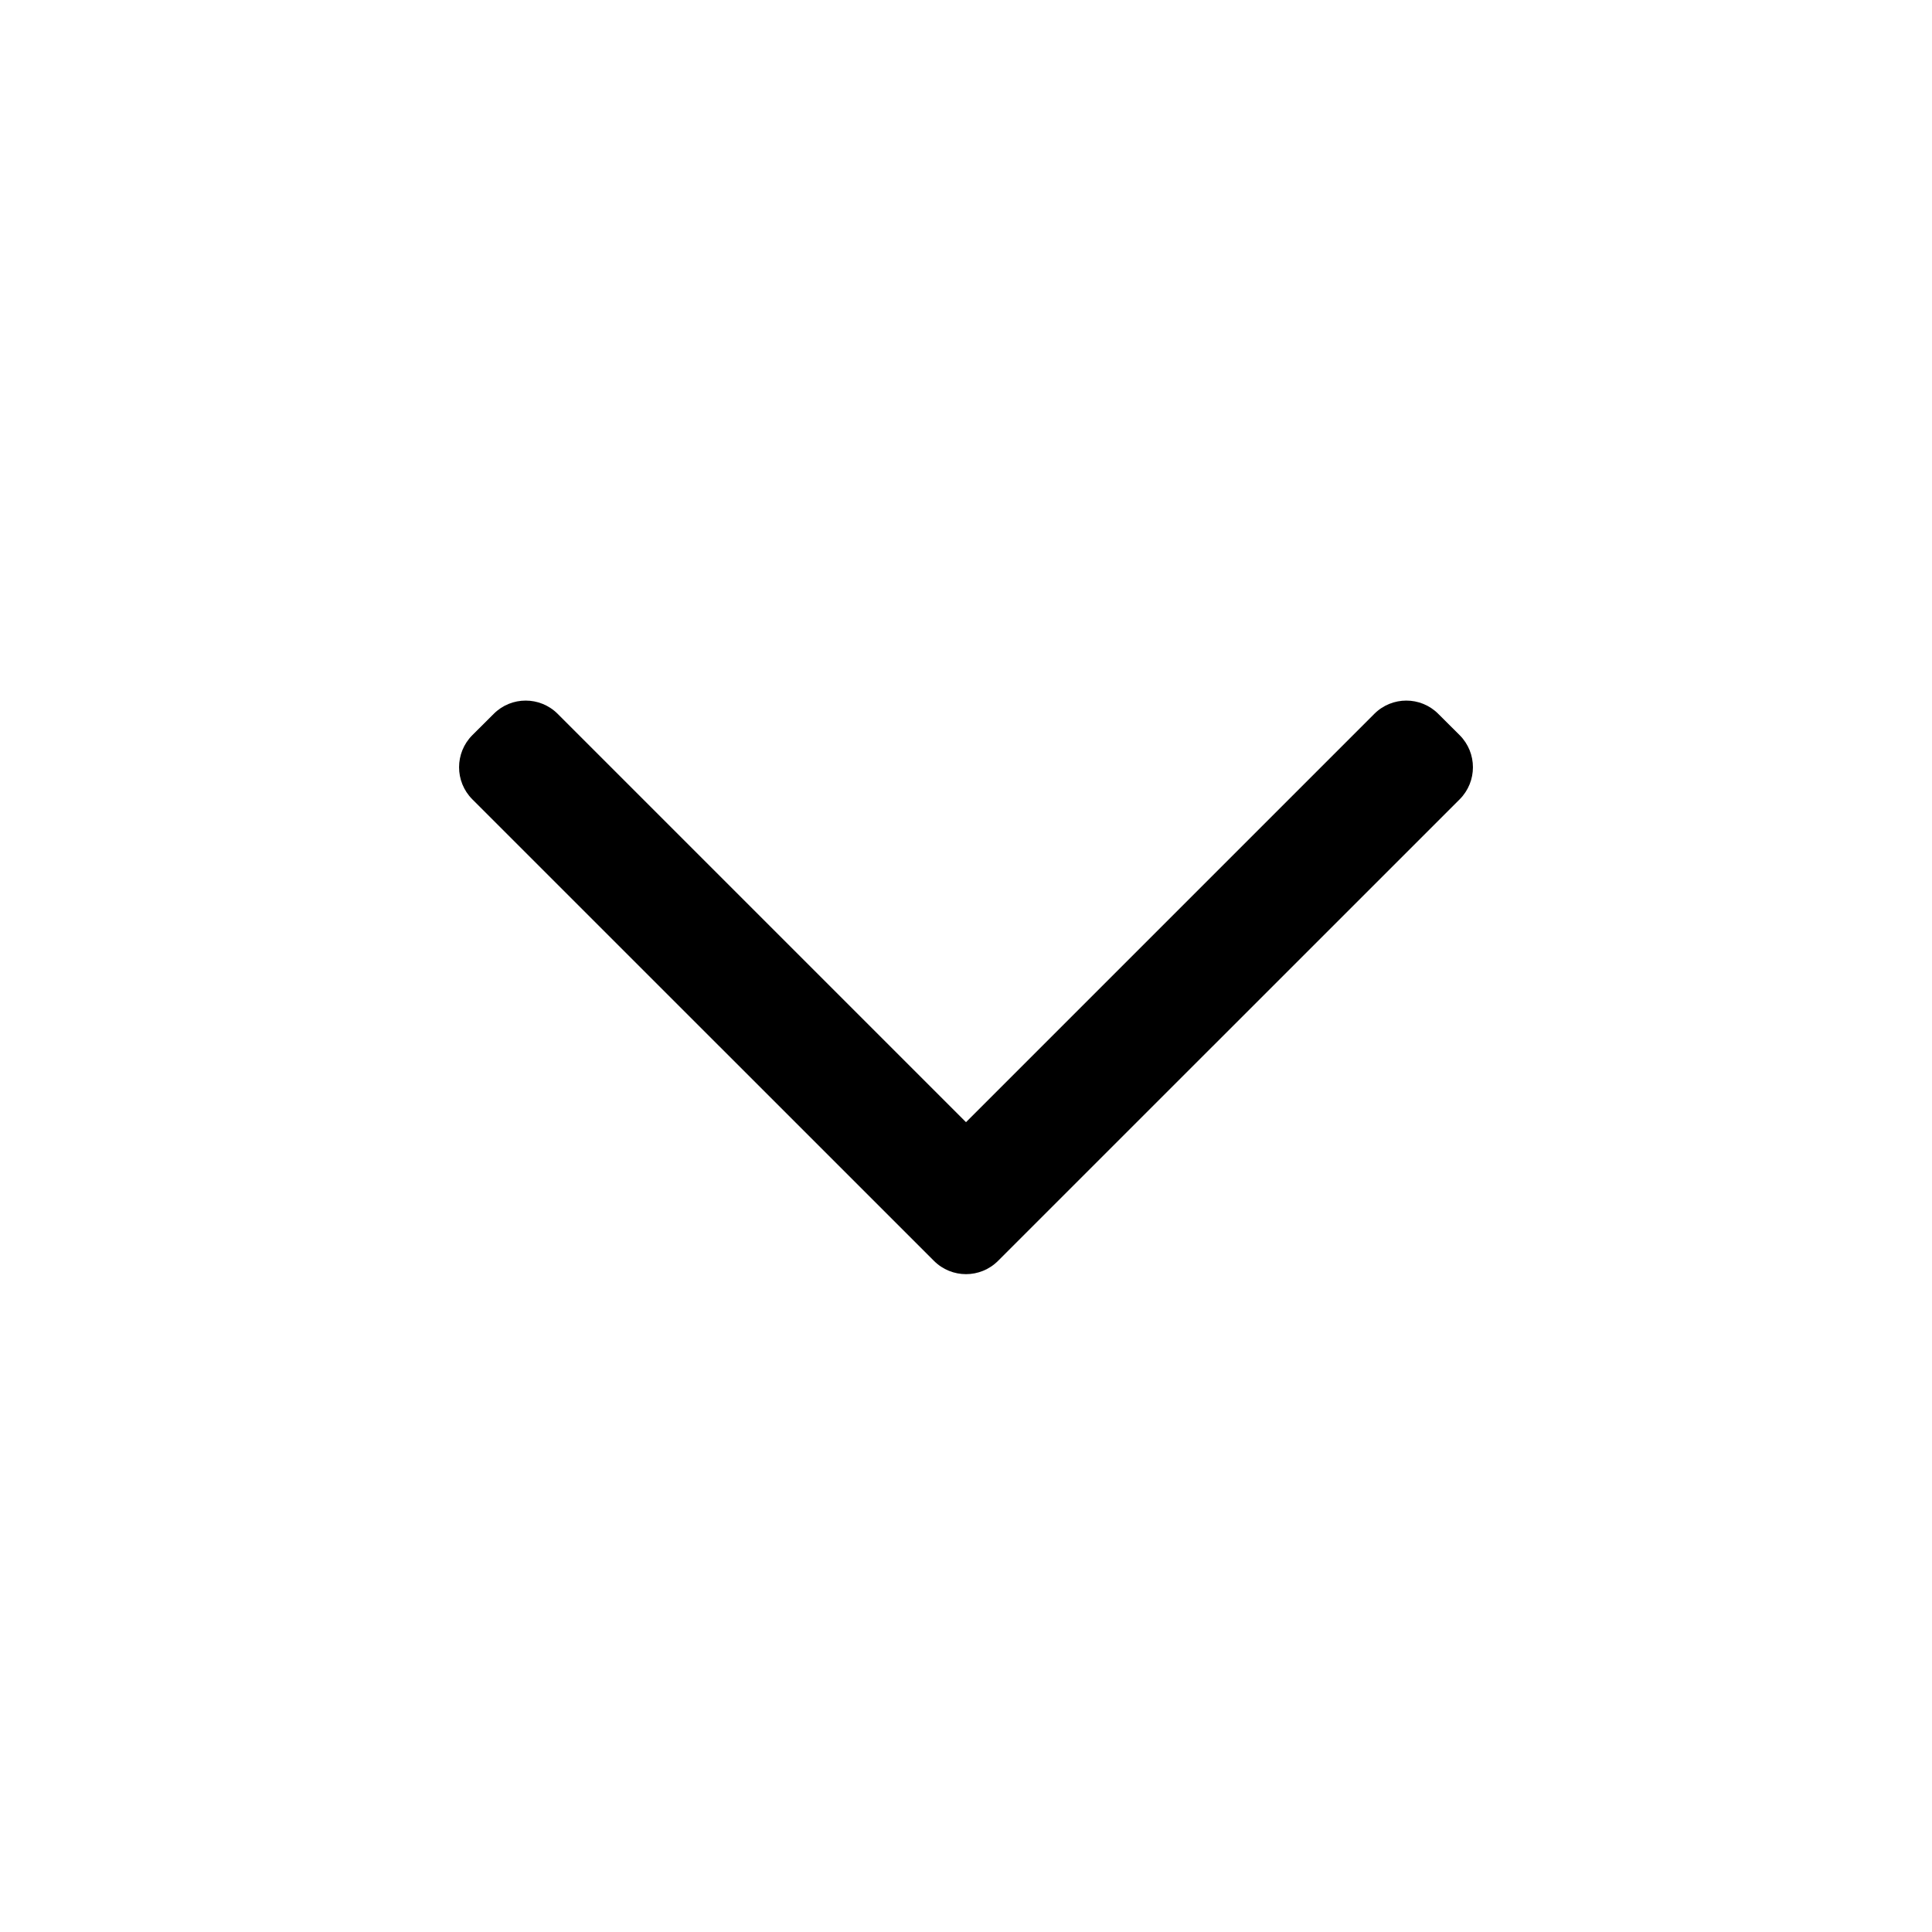
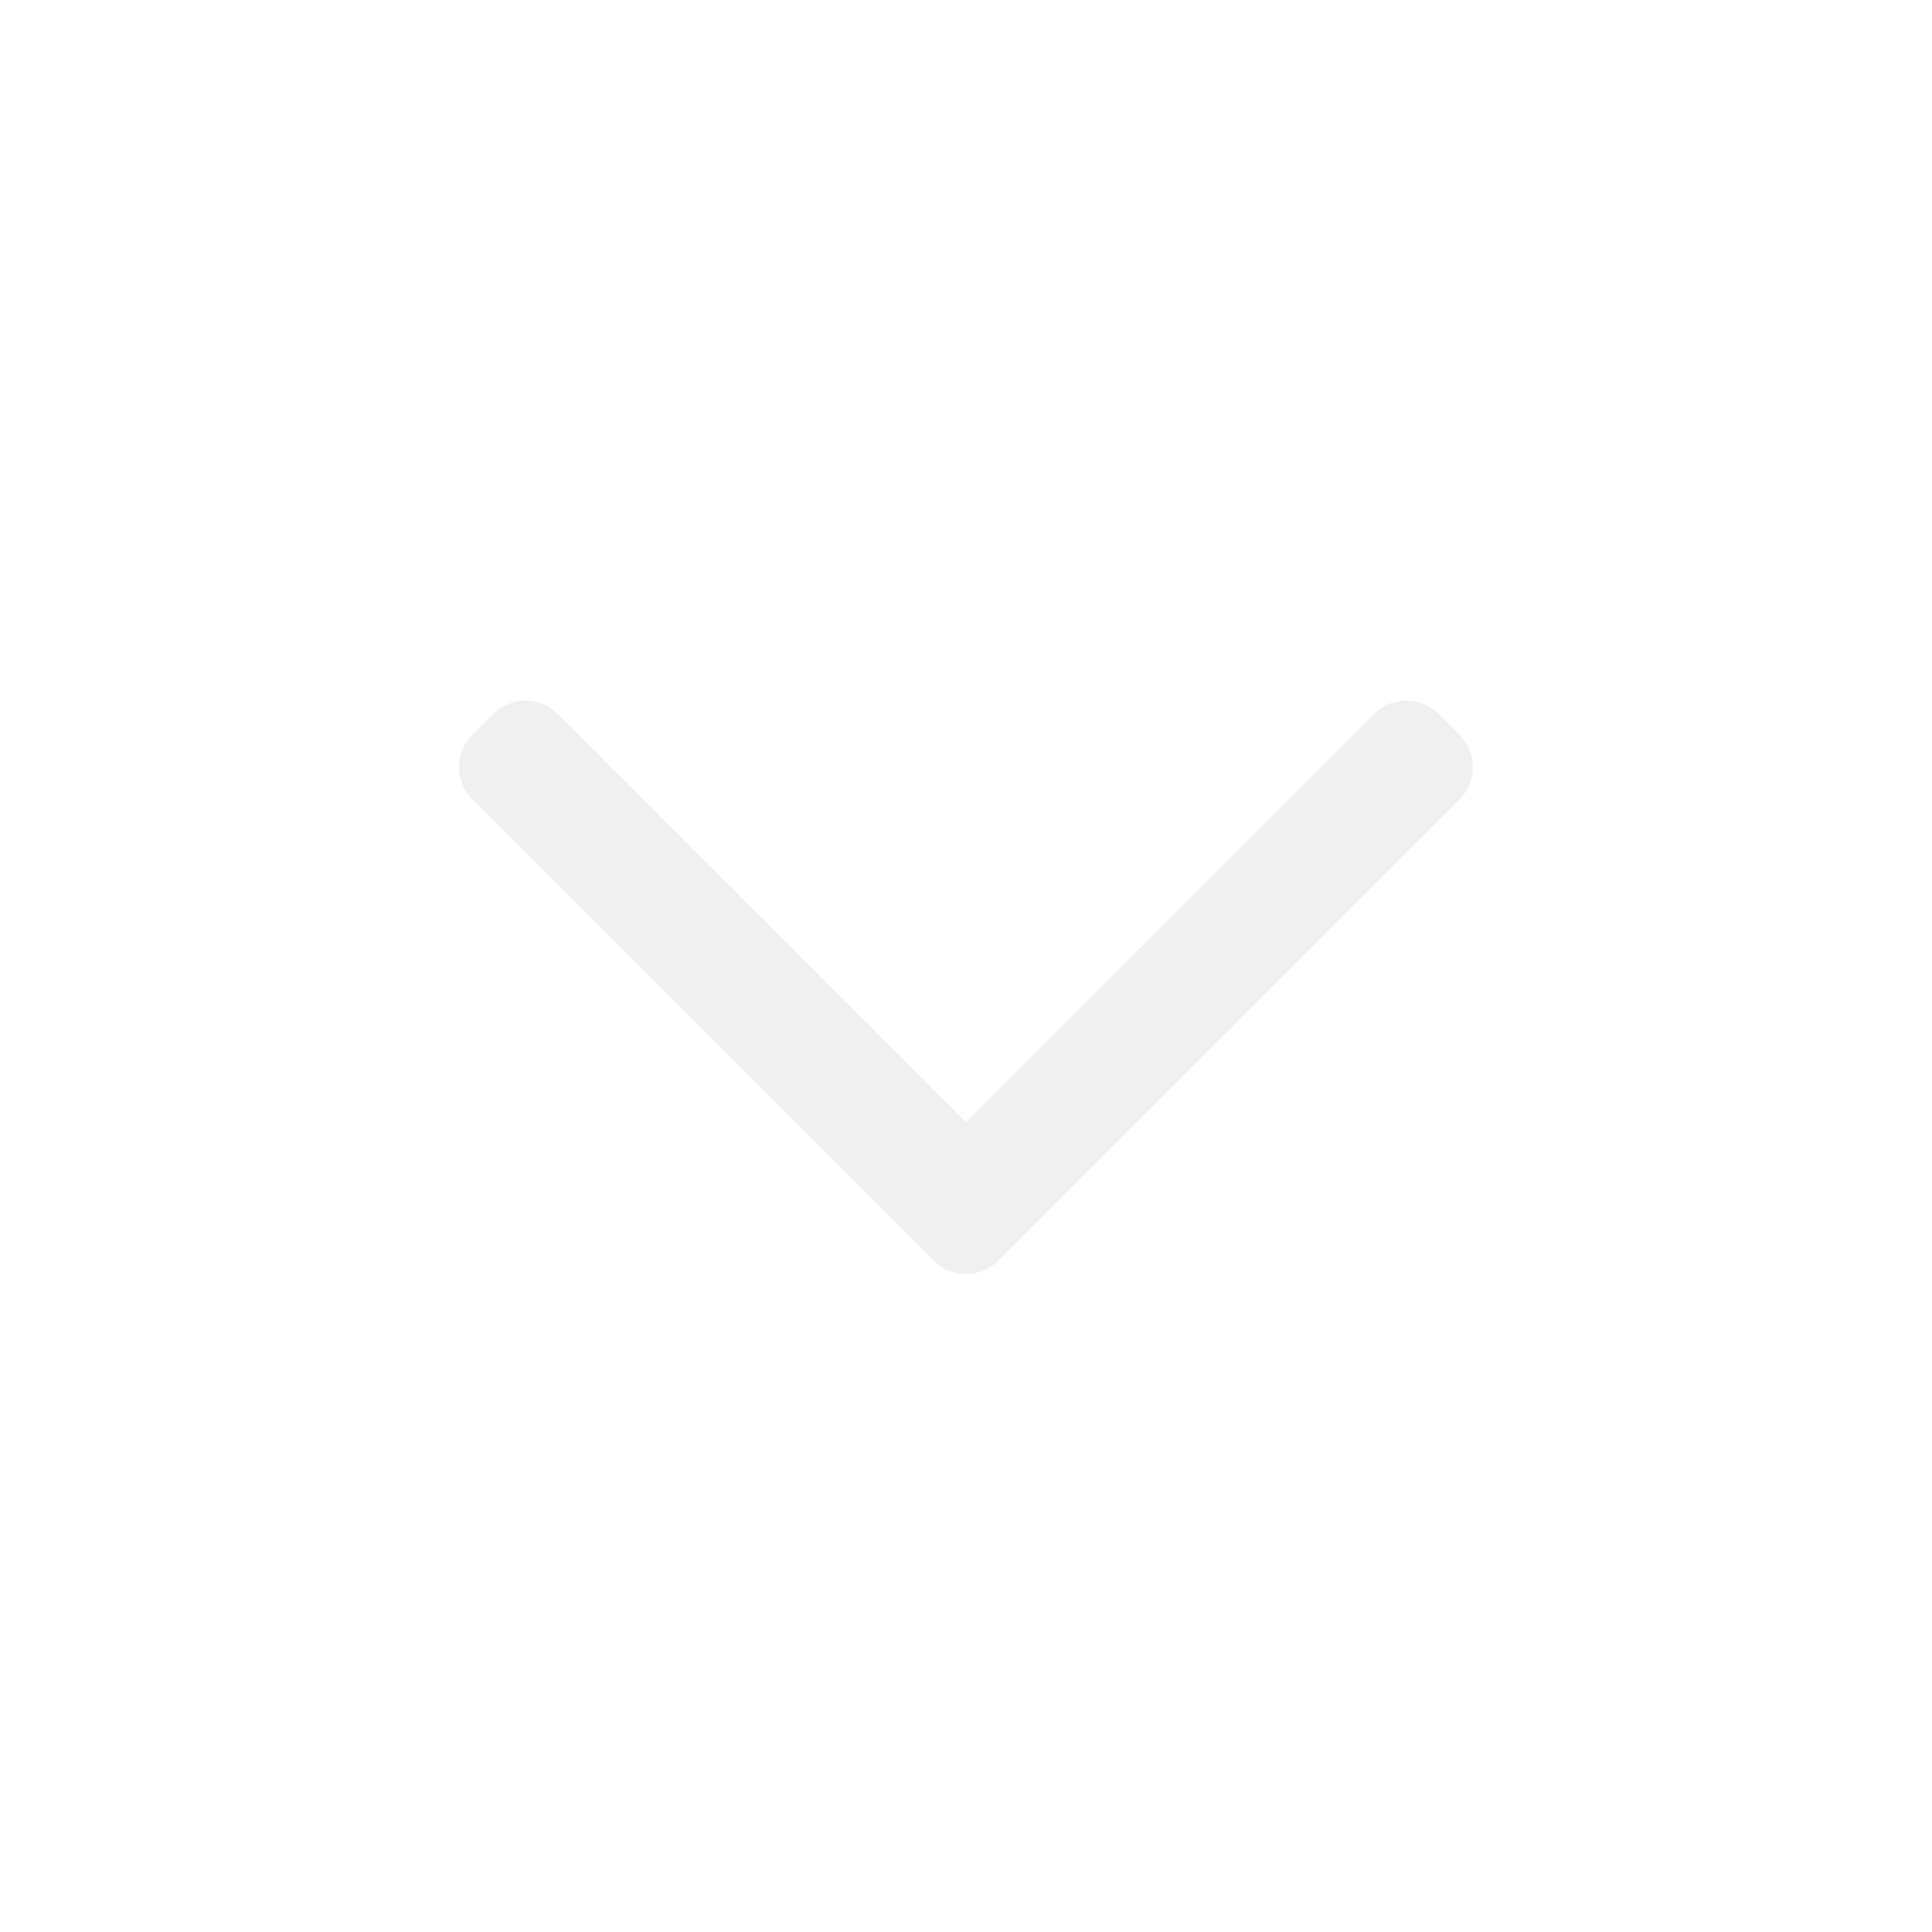
<svg xmlns="http://www.w3.org/2000/svg" width="24" height="24" viewBox="0 0 24 24" fill="none">
-   <path fill-rule="evenodd" clip-rule="evenodd" d="M12.398 15.663C12.178 15.883 11.822 15.883 11.602 15.663L5.867 9.929C5.648 9.709 5.648 9.353 5.867 9.133L6.133 8.868C6.352 8.648 6.708 8.648 6.928 8.868L12 13.94L17.072 8.868C17.292 8.648 17.648 8.648 17.867 8.868L18.133 9.133C18.352 9.353 18.352 9.709 18.133 9.929L12.398 15.663Z" fill="black" />
+   <path fill-rule="evenodd" clip-rule="evenodd" d="M12.398 15.663C12.178 15.883 11.822 15.883 11.602 15.663L5.867 9.928C5.648 9.708 5.648 9.352 5.867 9.133L6.133 8.867C6.352 8.648 6.708 8.648 6.928 8.867L12 13.939L17.072 8.867C17.292 8.648 17.648 8.648 17.867 8.867L18.133 9.133C18.352 9.352 18.352 9.708 18.133 9.928L12.398 15.663Z" fill="#EFEFEF" fill-opacity="0.9" />
</svg>
